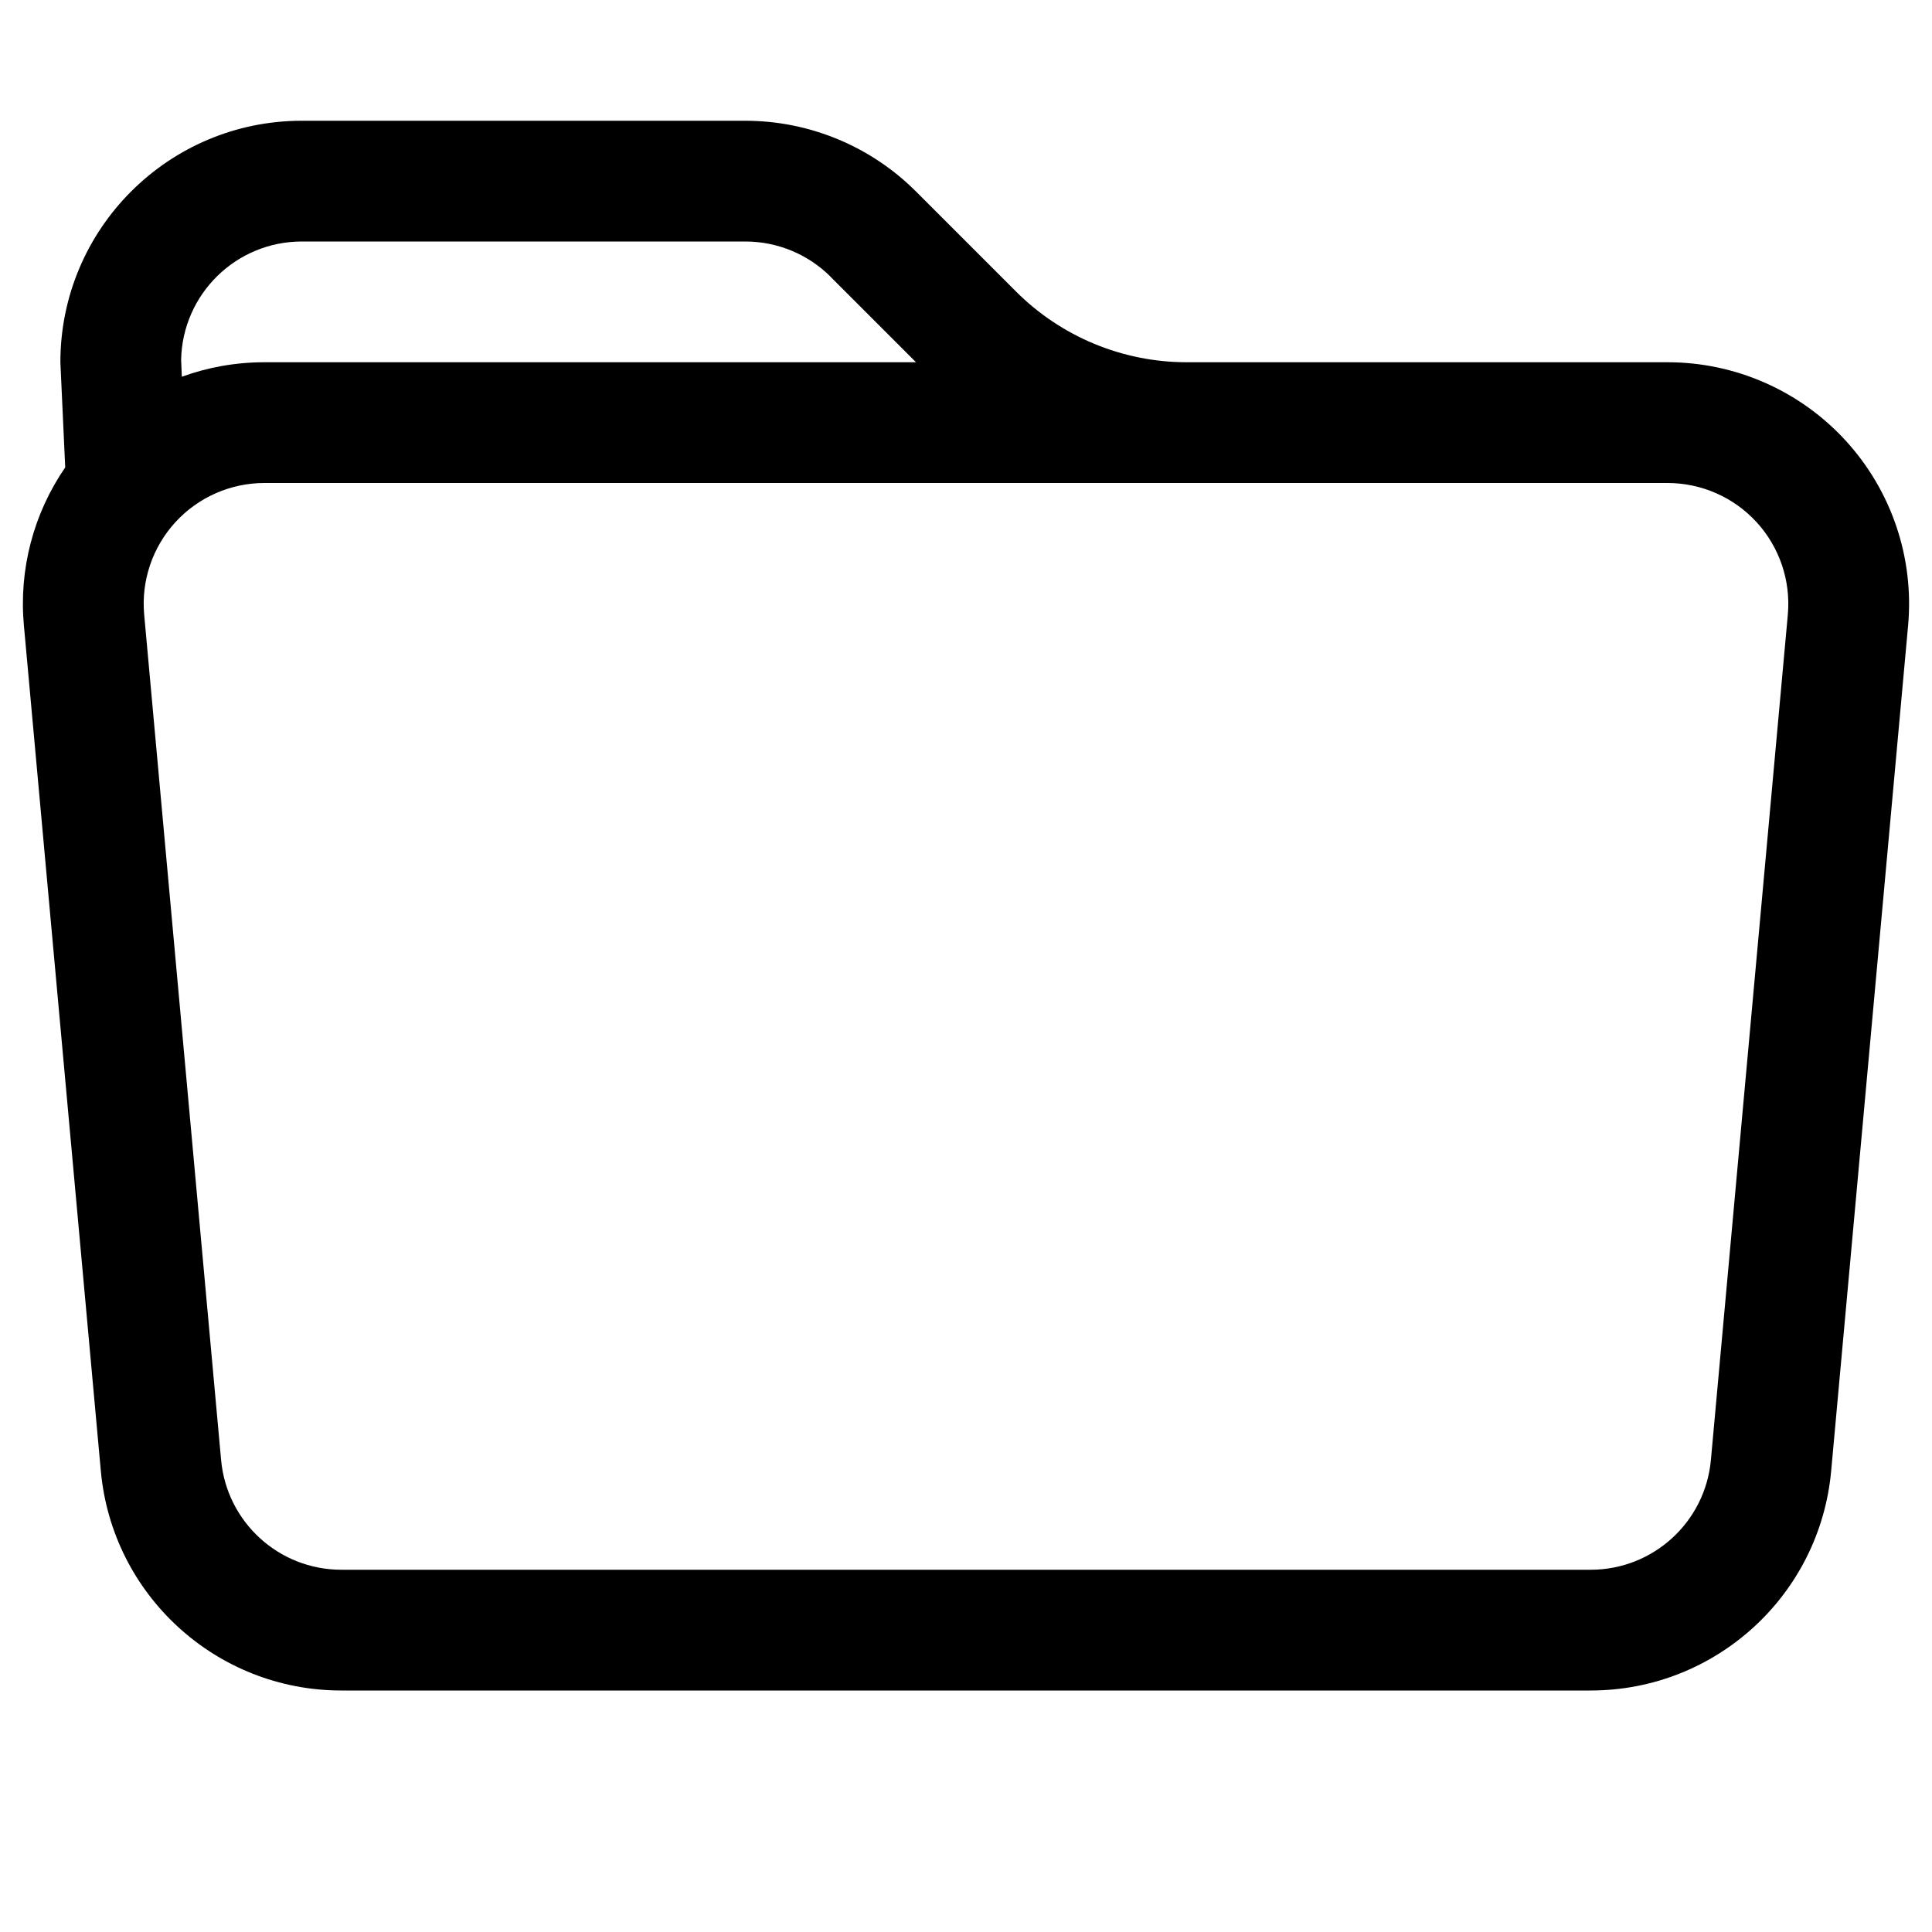
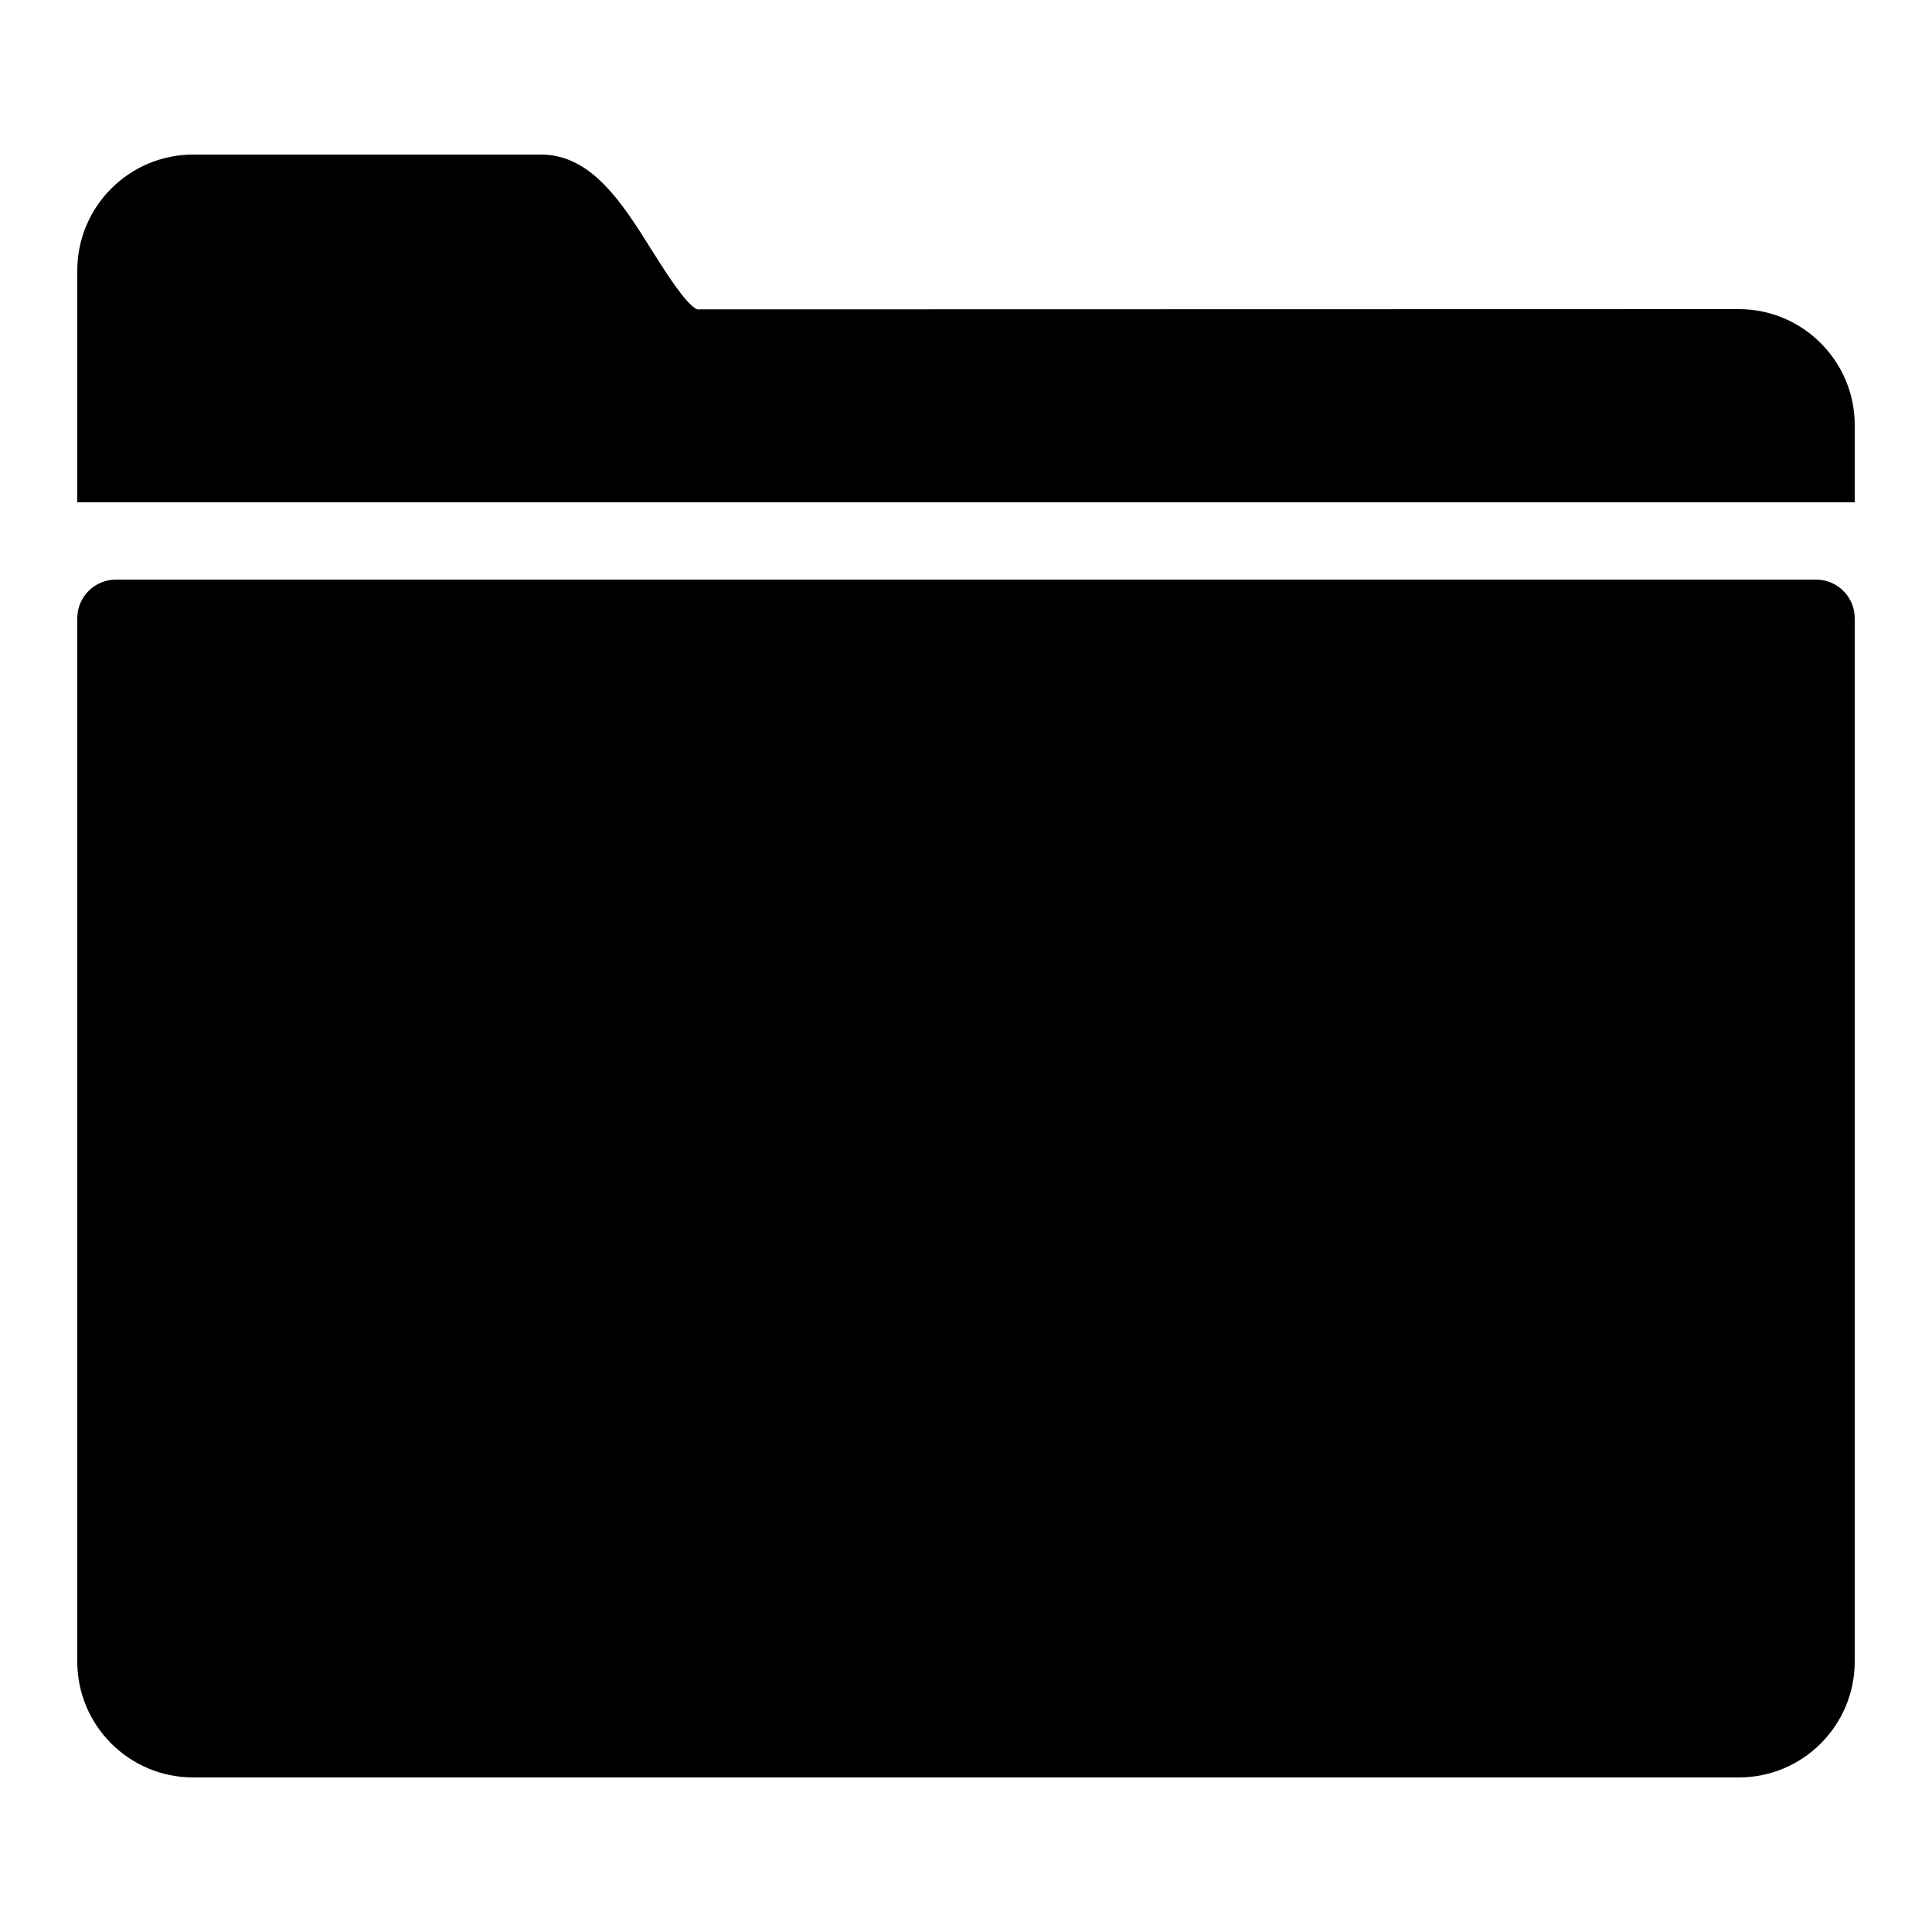
- <svg xmlns="http://www.w3.org/2000/svg" width="16" height="16" fill="currentColor" class="bi bi-folder" viewBox="0 0 16 16">
-   <path d="M.54 3.87.5 3a2 2 0 0 1 2-2h3.672a2 2 0 0 1 1.414.586l.828.828A2 2 0 0 0 9.828 3h3.982a2 2 0 0 1 1.992 2.181l-.637 7A2 2 0 0 1 13.174 14H2.826a2 2 0 0 1-1.991-1.819l-.637-7a1.99 1.99 0 0 1 .342-1.31zM2.19 4a1 1 0 0 0-.996 1.09l.637 7a1 1 0 0 0 .995.91h10.348a1 1 0 0 0 .995-.91l.637-7A1 1 0 0 0 13.81 4H2.19zm4.69-1.707A1 1 0 0 0 6.172 2H2.5a1 1 0 0 0-1 .981l.006.139C1.72 3.042 1.95 3 2.19 3h5.396l-.707-.707z" />
+ <svg xmlns="http://www.w3.org/2000/svg" fill="#000000" viewBox="0 0 50 50" width="50px" height="50px">
+   <path d="M 5 4 C 3.346 4 2 5.346 2 7 L 2 13 L 3 13 L 47 13 L 48 13 L 48 11 C 48 9.346 46.654 8 45 8 L 18.045 8.006 C 17.766 7.905 17.189 6.986 16.879 6.492 C 16.112 5.268 15.317 4 14 4 L 5 4 z M 3 15 C 2.448 15 2 15.448 2 16 L 2 43 C 2 44.657 3.343 46 5 46 L 45 46 C 46.657 46 48 44.657 48 43 L 48 16 C 48 15.448 47.552 15 47 15 L 3 15 z" />
</svg>
